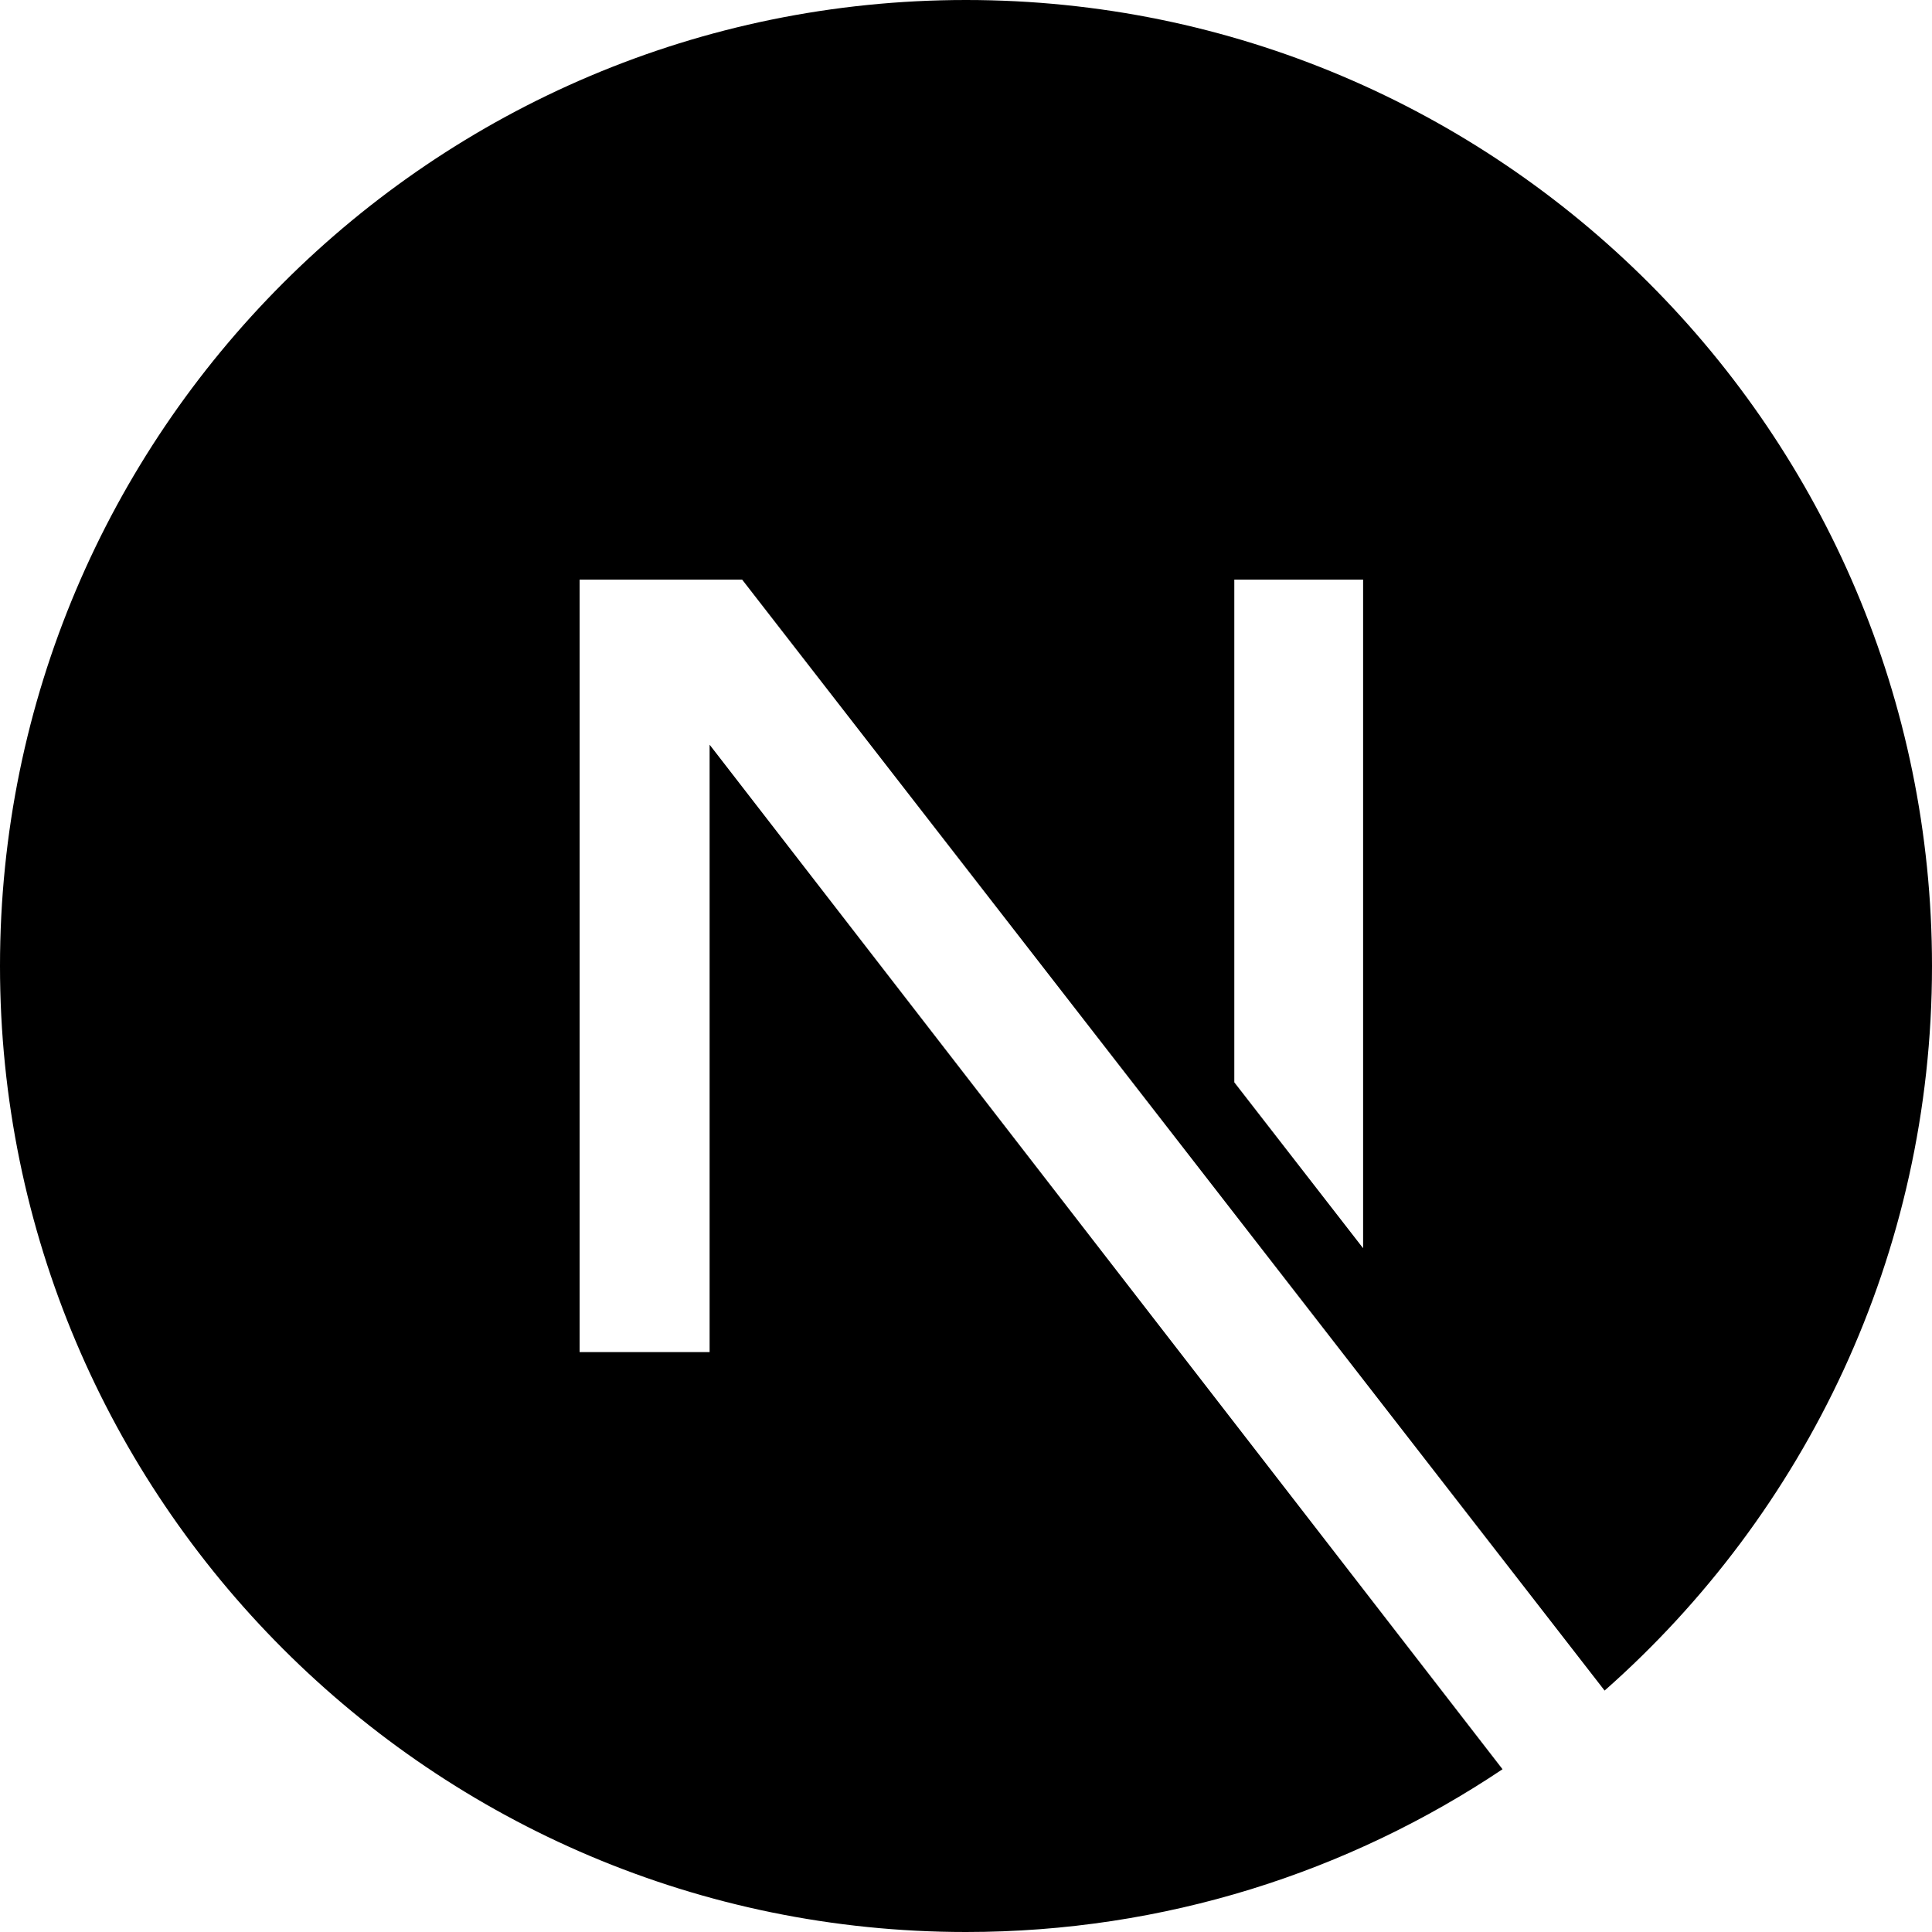
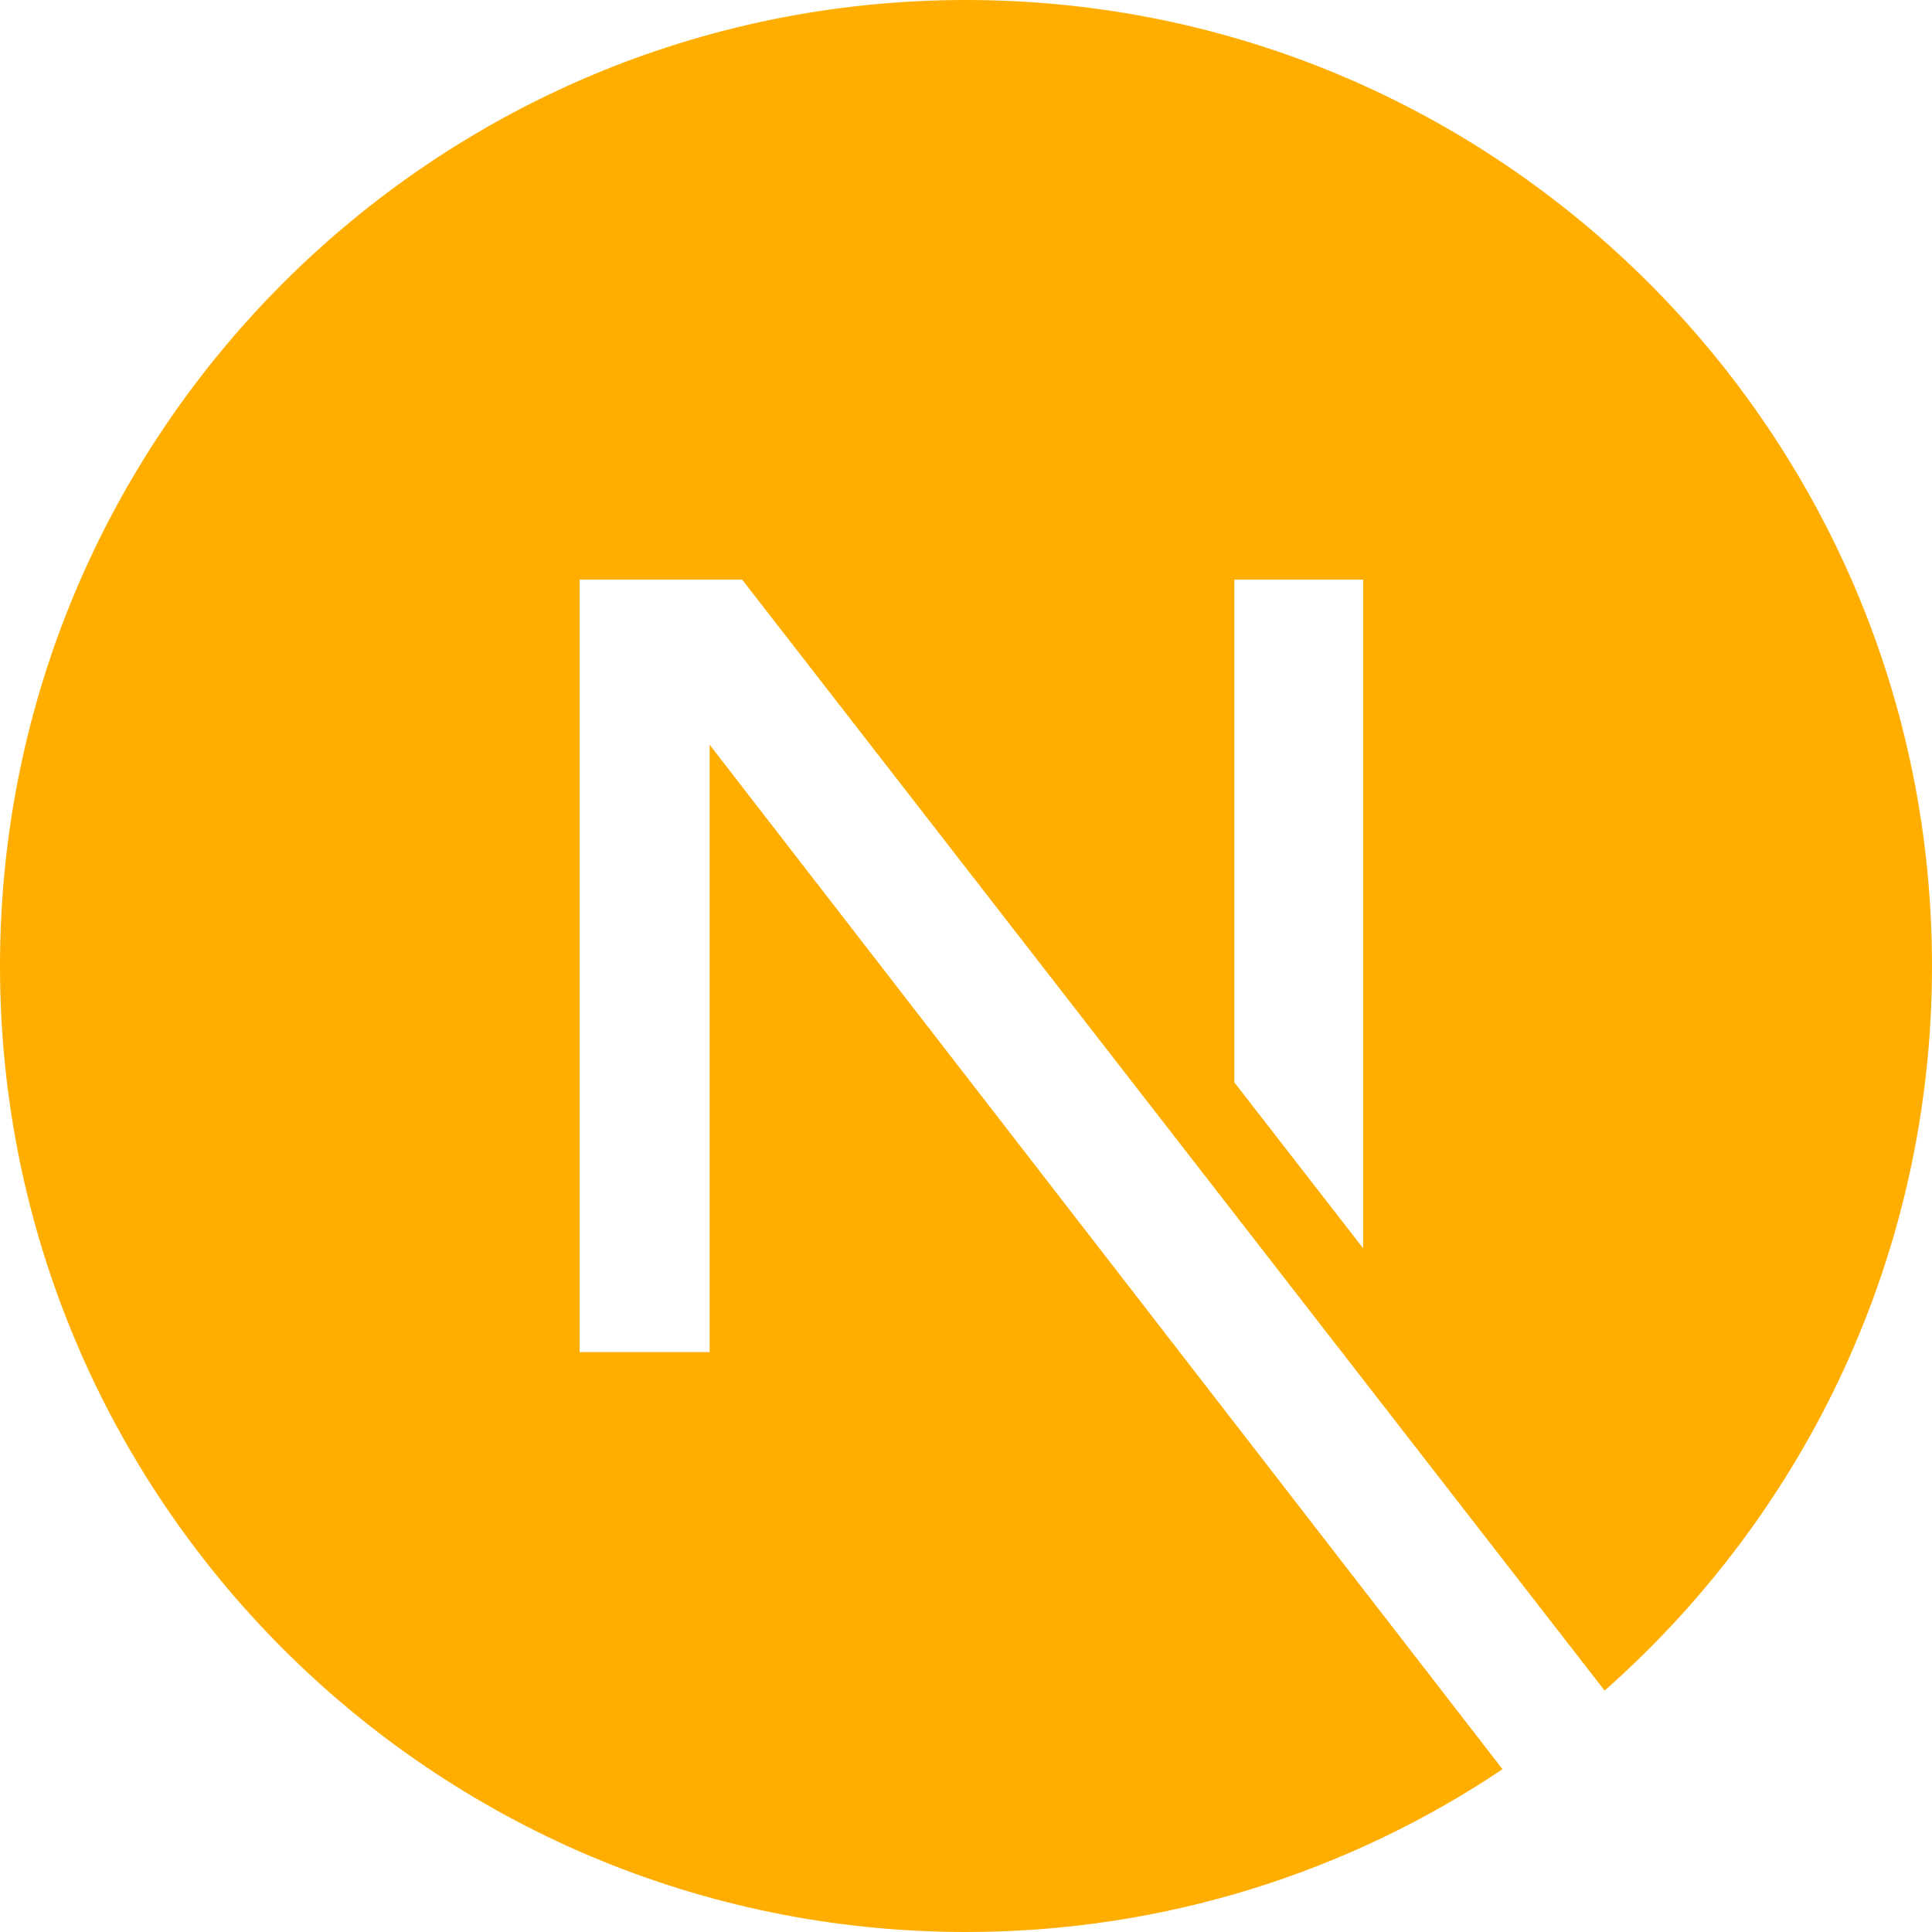
<svg xmlns="http://www.w3.org/2000/svg" role="img" viewBox="0 0 24 24">
-   <path d="M18.665 21.978C16.758 23.255 14.465 24 12 24 5.377 24 0 18.623 0 12S5.377 0 12 0s12 5.377 12 12c0 3.583-1.574 6.801-4.067 9.001L9.219 7.2H7.2v9.596h1.615V9.251l9.85 12.727Zm-3.332-8.533 1.6 2.061V7.2h-1.6v6.245Z" />
+   <path fill="#ffae00" d="M18.665 21.978C16.758 23.255 14.465 24 12 24 5.377 24 0 18.623 0 12S5.377 0 12 0s12 5.377 12 12c0 3.583-1.574 6.801-4.067 9.001L9.219 7.2H7.2v9.596h1.615V9.251l9.85 12.727Zm-3.332-8.533 1.6 2.061V7.2h-1.6v6.245Z" />
</svg>
